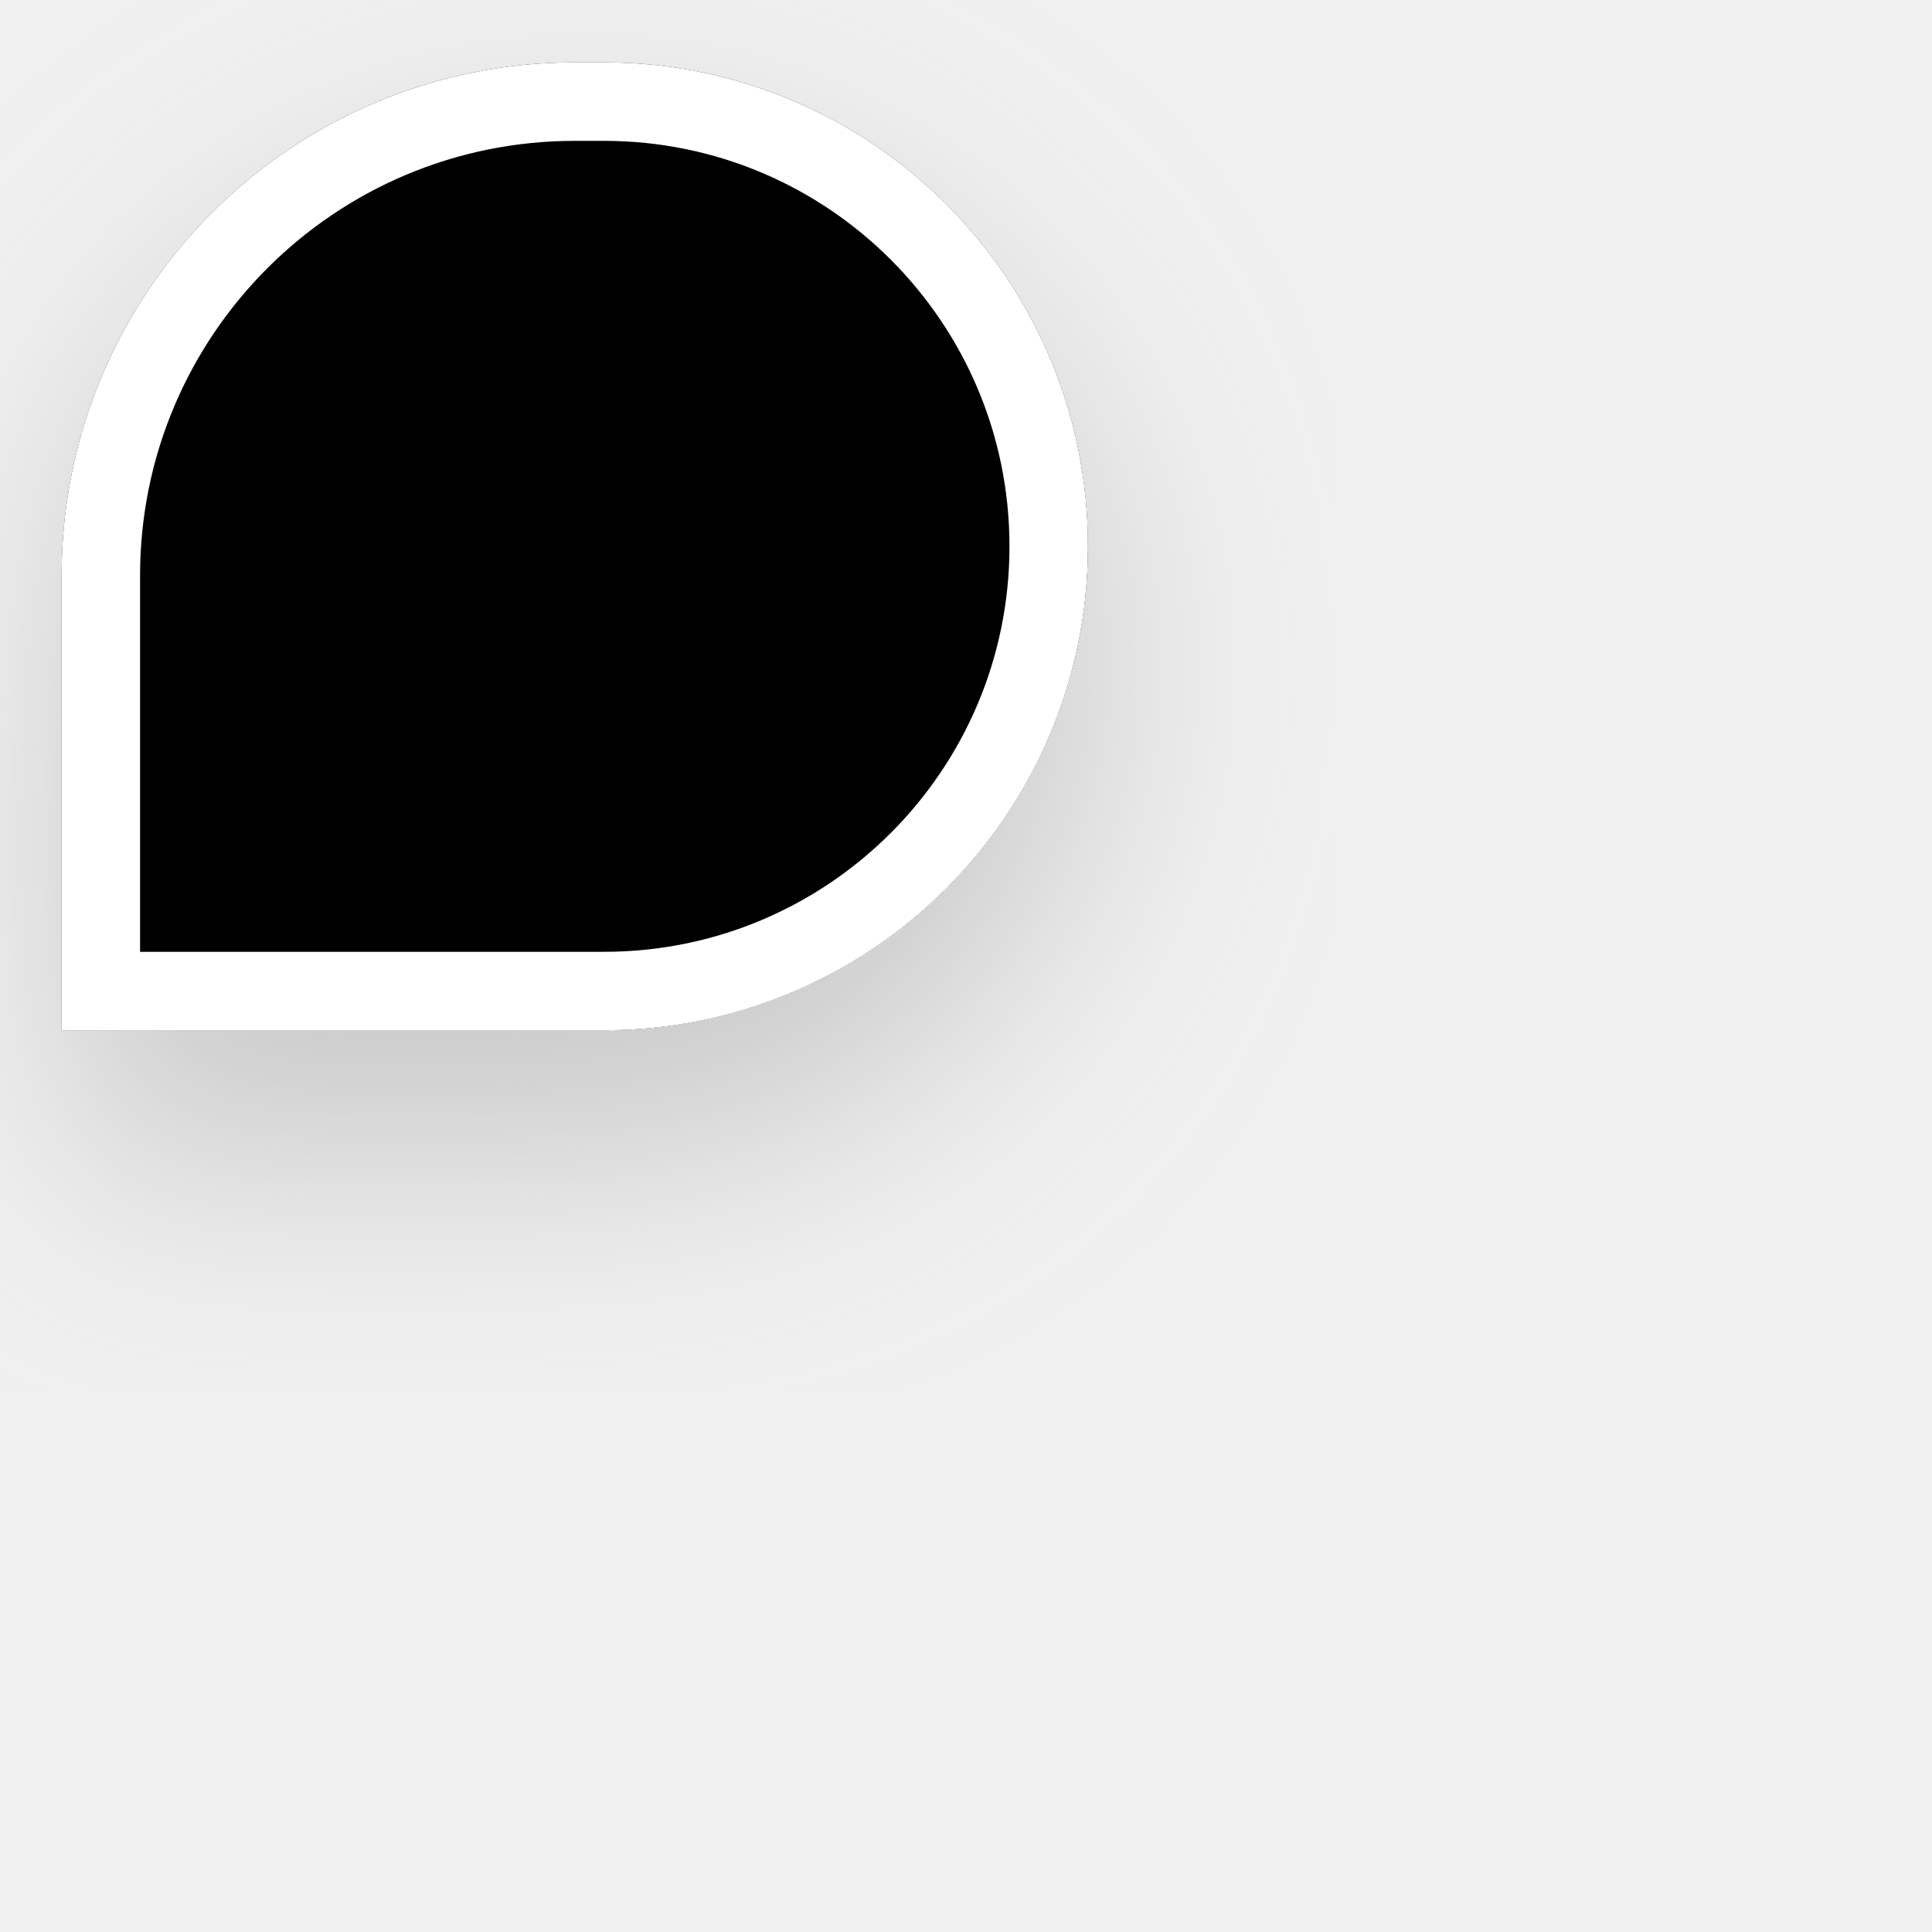
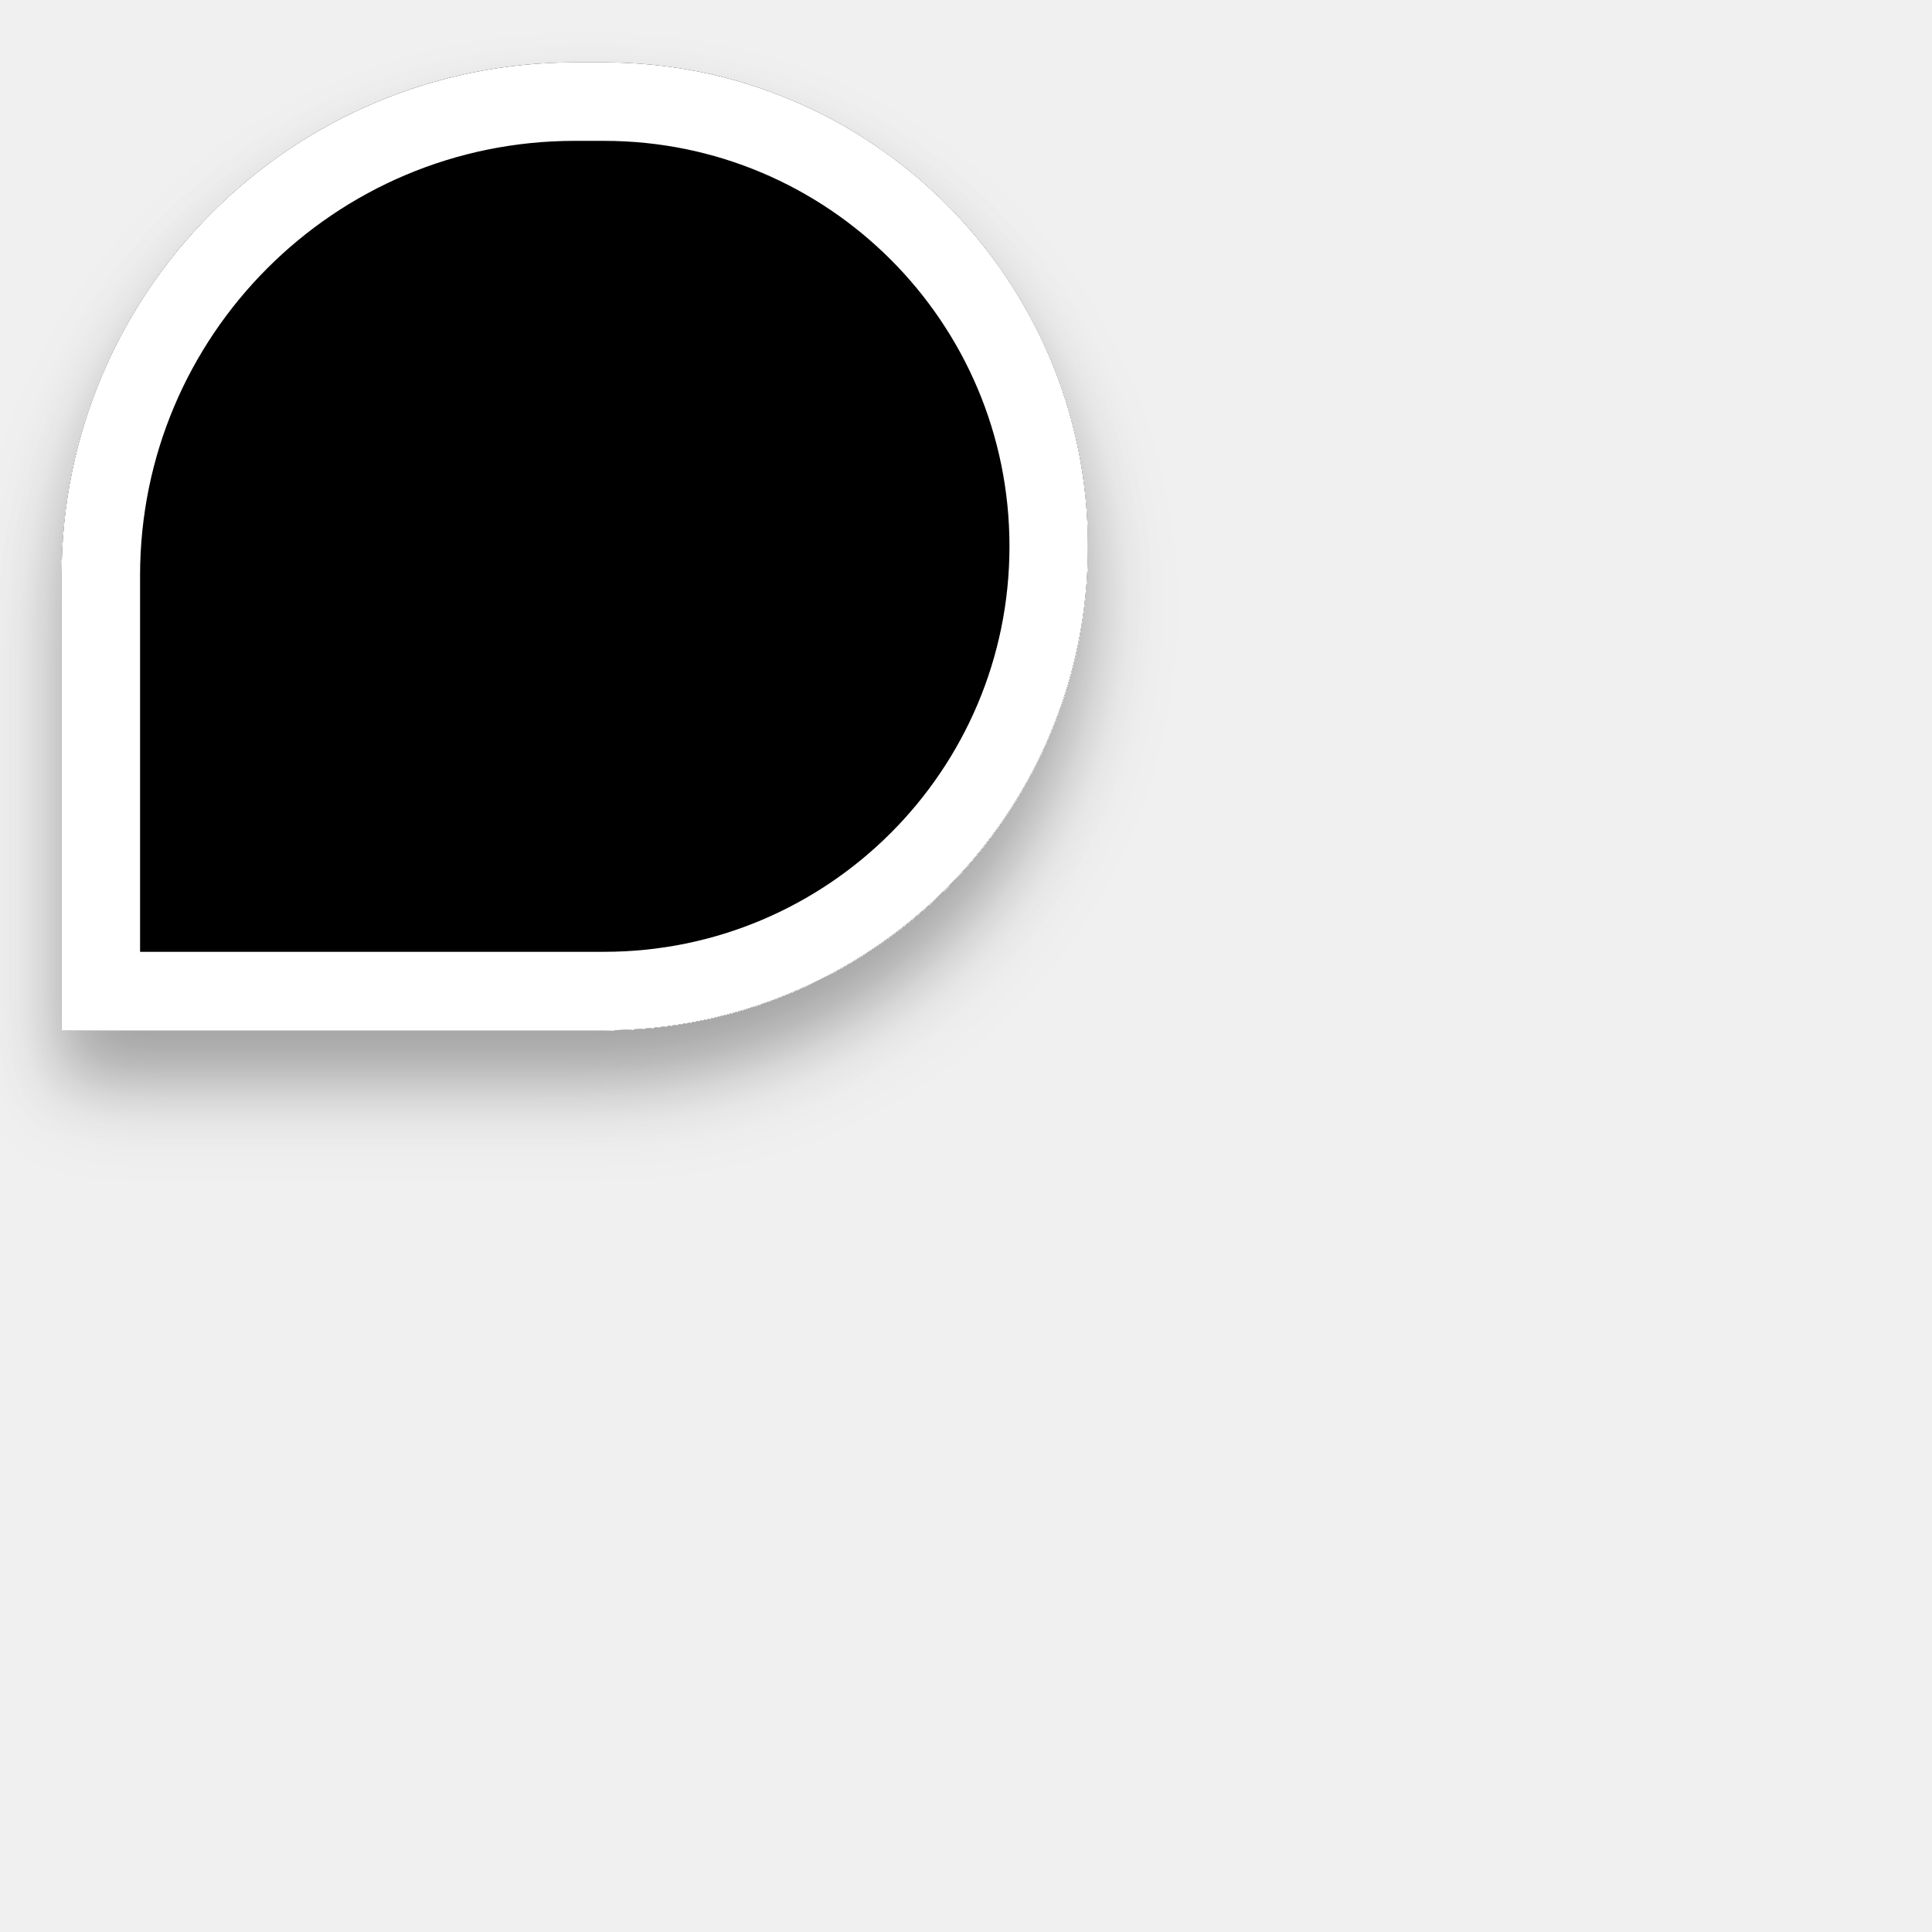
<svg xmlns="http://www.w3.org/2000/svg" width="32" height="32" viewBox="0 0 32 32" fill="none">
  <g clip-path="url(#clip0_1151_3)">
-     <g filter="url(#filter0_d_1151_3)">
-       <path d="M1.02 9.533C1.02 4.838 4.826 1.033 9.52 1.033H10.004C14.431 1.033 18.02 4.622 18.02 9.049V9.049C18.02 13.476 14.431 17.065 10.004 17.065H1.02V9.533Z" fill="black" style="fill:black;fill:black;fill-opacity:1;" />
-       <path d="M9.52 1.683H10.004C14.072 1.683 17.37 4.98 17.37 9.049C17.37 13.117 14.072 16.415 10.004 16.415H1.67V9.533C1.67 5.197 5.185 1.683 9.52 1.683Z" stroke="white" style="stroke:white;stroke:white;stroke-opacity:1;" stroke-width="1.3" />
+     <g filter="url(#filter0_dd_1151_3)">
+       <path d="M1.02 9.533C1.02 4.838 4.826 1.033 9.52 1.033H10.004C14.431 1.033 18.02 4.622 18.02 9.049C18.02 13.476 14.431 17.065 10.004 17.065H1.02V9.533Z" fill="black" style="fill:black;fill:black;fill-opacity:1;" />
+       <path d="M1.67 9.533C1.67 5.197 5.185 1.683 9.52 1.683H10.004C14.072 1.683 17.37 4.98 17.37 9.049C17.37 13.117 14.072 16.415 10.004 16.415H1.67V9.533Z" stroke="white" style="stroke:white;stroke:white;stroke-opacity:1;" stroke-width="1.3" />
    </g>
  </g>
  <defs>
-     <filter id="filter0_d_1151_3" x="-2.98" y="-0.967" width="25" height="24.032" filterUnits="userSpaceOnUse" color-interpolation-filters="sRGB">
+     <filter id="filter0_dd_1151_3" x="-0.48" y="0.533" width="20" height="19.032" filterUnits="userSpaceOnUse" color-interpolation-filters="sRGB">
      <feFlood flood-opacity="0" result="BackgroundImageFix" />
      <feColorMatrix in="SourceAlpha" type="matrix" values="0 0 0 0 0 0 0 0 0 0 0 0 0 0 0 0 0 0 127 0" result="hardAlpha" />
-       <feOffset dy="2" />
-       <feGaussianBlur stdDeviation="2" />
+       <feOffset dy="0.75" />
+       <feGaussianBlur stdDeviation="0.5" />
      <feComposite in2="hardAlpha" operator="out" />
-       <feColorMatrix type="matrix" values="0 0 0 0 0.631 0 0 0 0 0.631 0 0 0 0 0.631 0 0 0 0.5 0" />
+       <feColorMatrix type="matrix" values="0 0 0 0 0 0 0 0 0 0 0 0 0 0 0 0 0 0 0.2 0" />
      <feBlend mode="normal" in2="BackgroundImageFix" result="effect1_dropShadow_1151_3" />
-       <feBlend mode="normal" in="SourceGraphic" in2="effect1_dropShadow_1151_3" result="shape" />
+       <feColorMatrix in="SourceAlpha" type="matrix" values="0 0 0 0 0 0 0 0 0 0 0 0 0 0 0 0 0 0 127 0" result="hardAlpha" />
+       <feOffset dy="1" />
+       <feGaussianBlur stdDeviation="0.75" />
+       <feComposite in2="hardAlpha" operator="out" />
+       <feColorMatrix type="matrix" values="0 0 0 0 0 0 0 0 0 0 0 0 0 0 0 0 0 0 0.15 0" />
+       <feBlend mode="normal" in2="effect1_dropShadow_1151_3" result="effect2_dropShadow_1151_3" />
+       <feBlend mode="normal" in="SourceGraphic" in2="effect2_dropShadow_1151_3" result="shape" />
    </filter>
    <clipPath id="clip0_1151_3">
      <rect width="32" height="32" fill="white" style="fill:white;fill:white;fill-opacity:1;" />
    </clipPath>
  </defs>
</svg>
